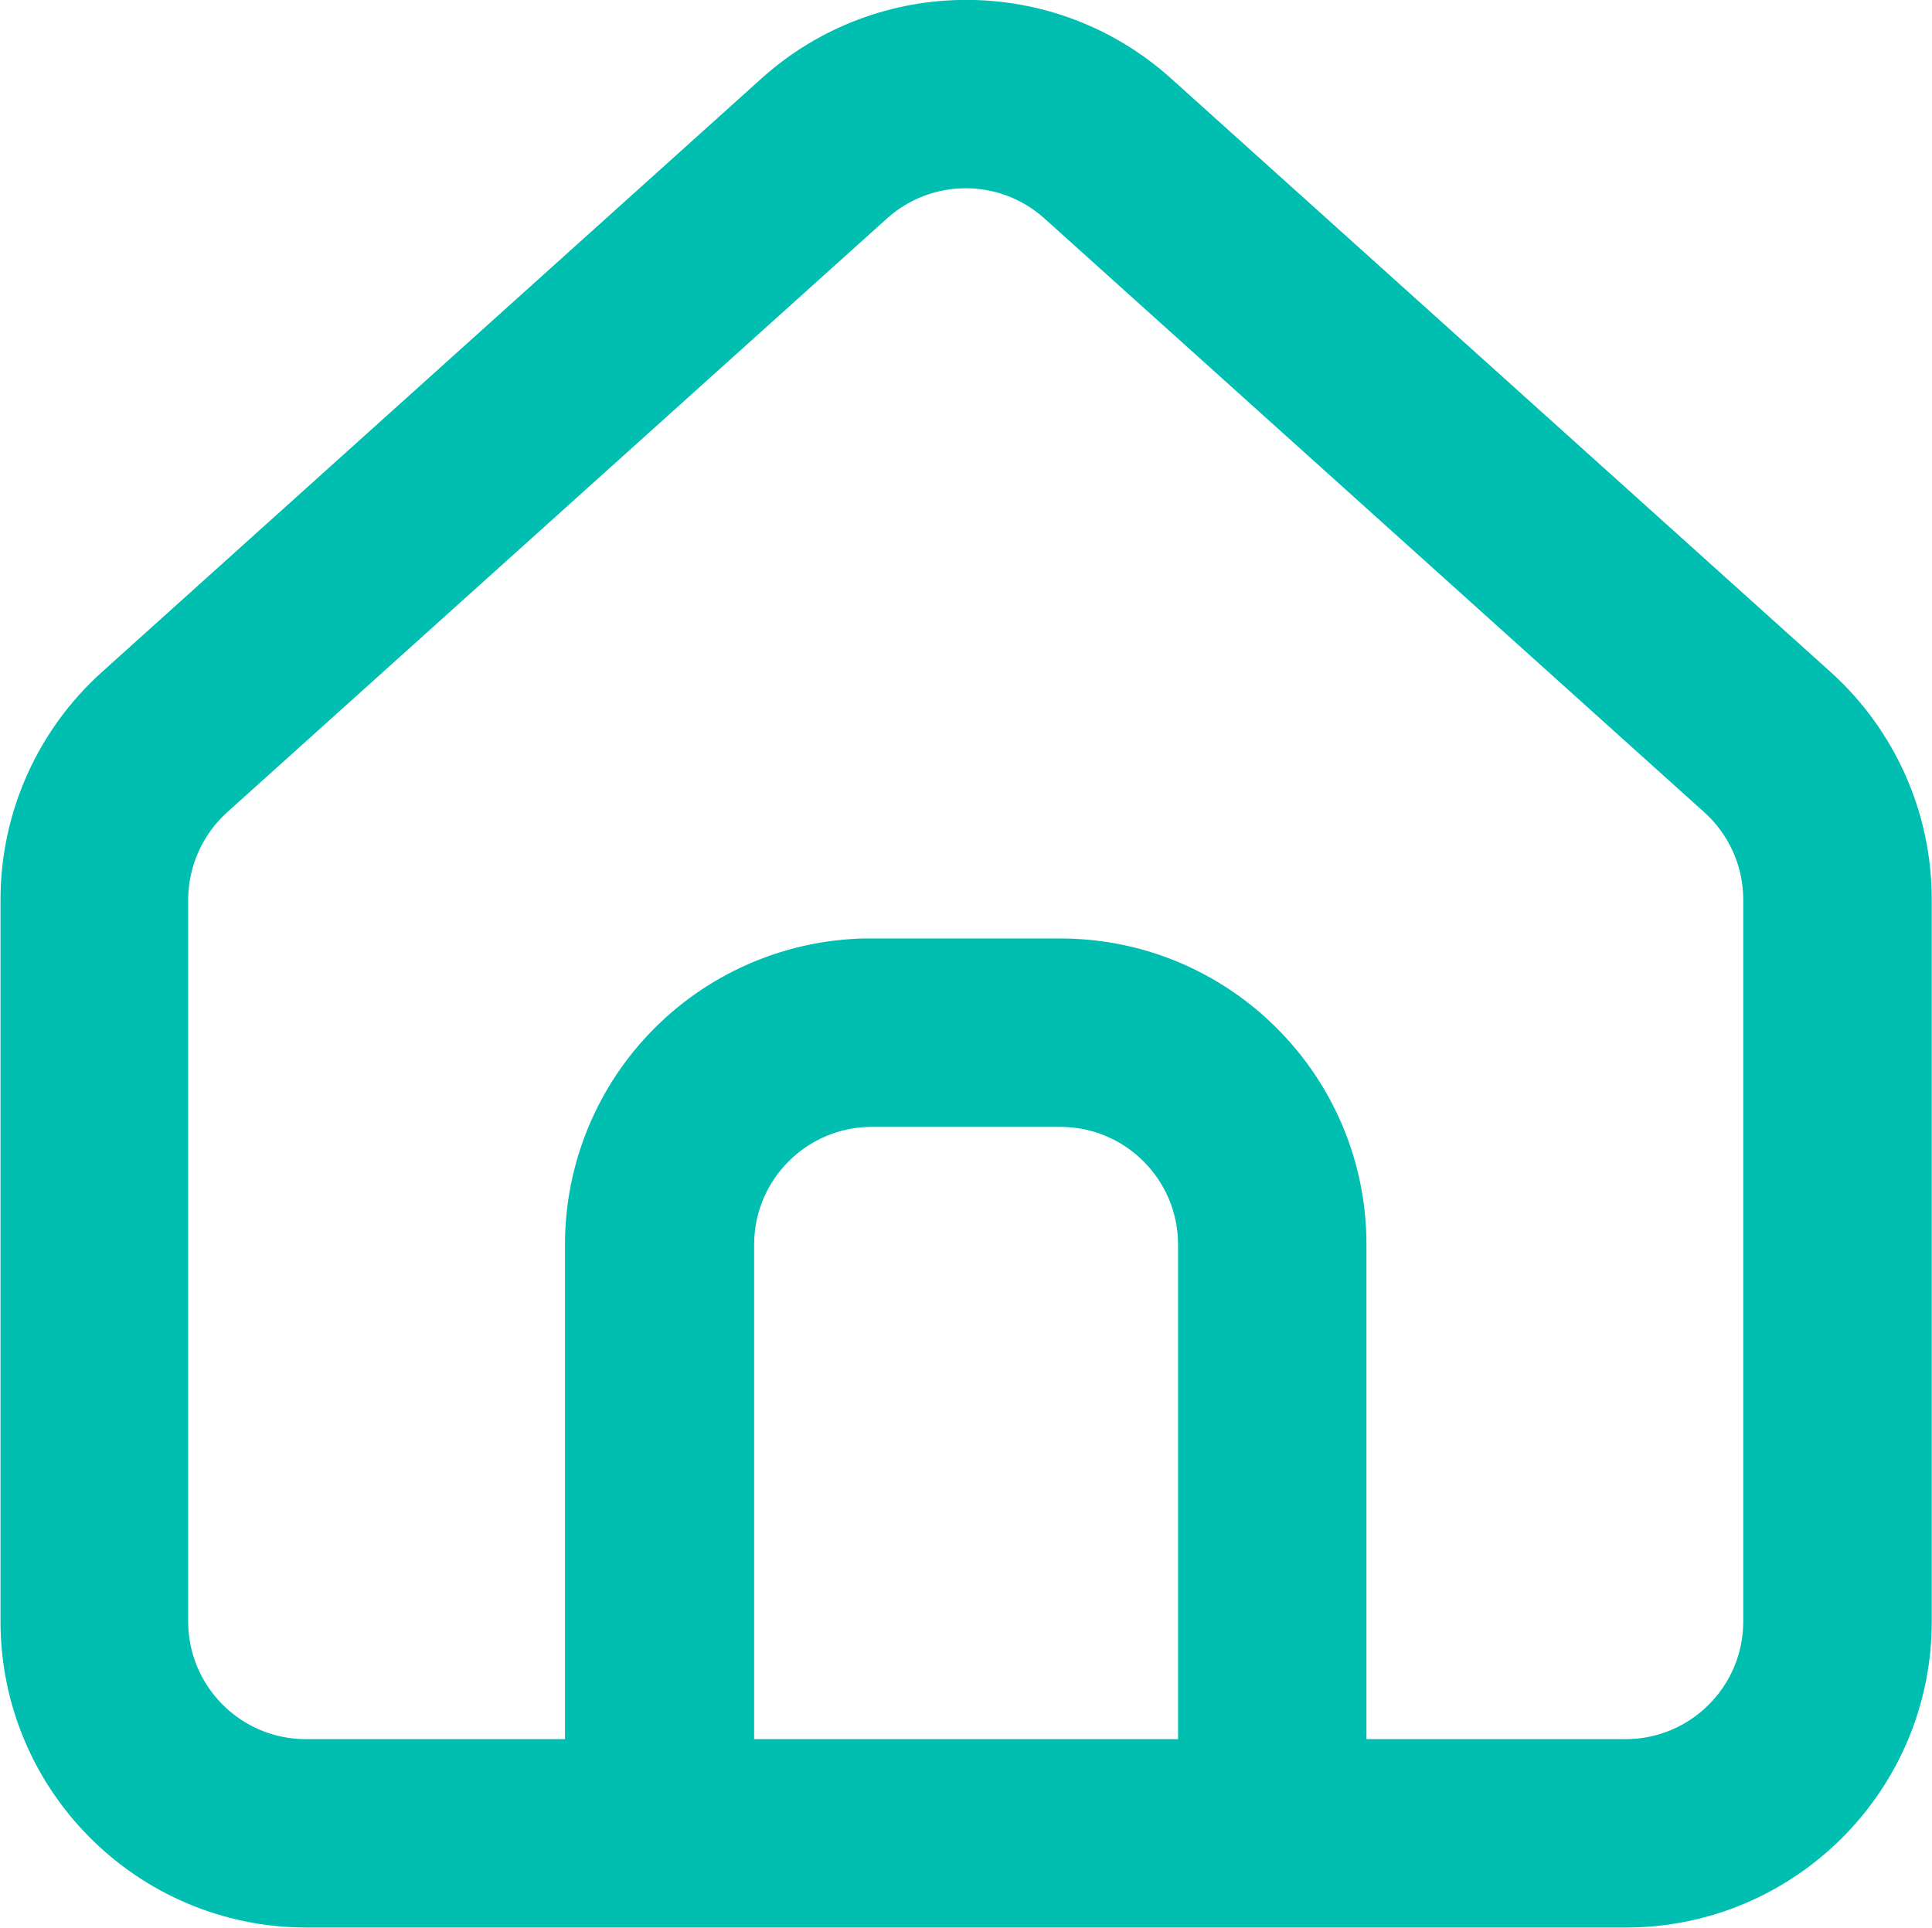
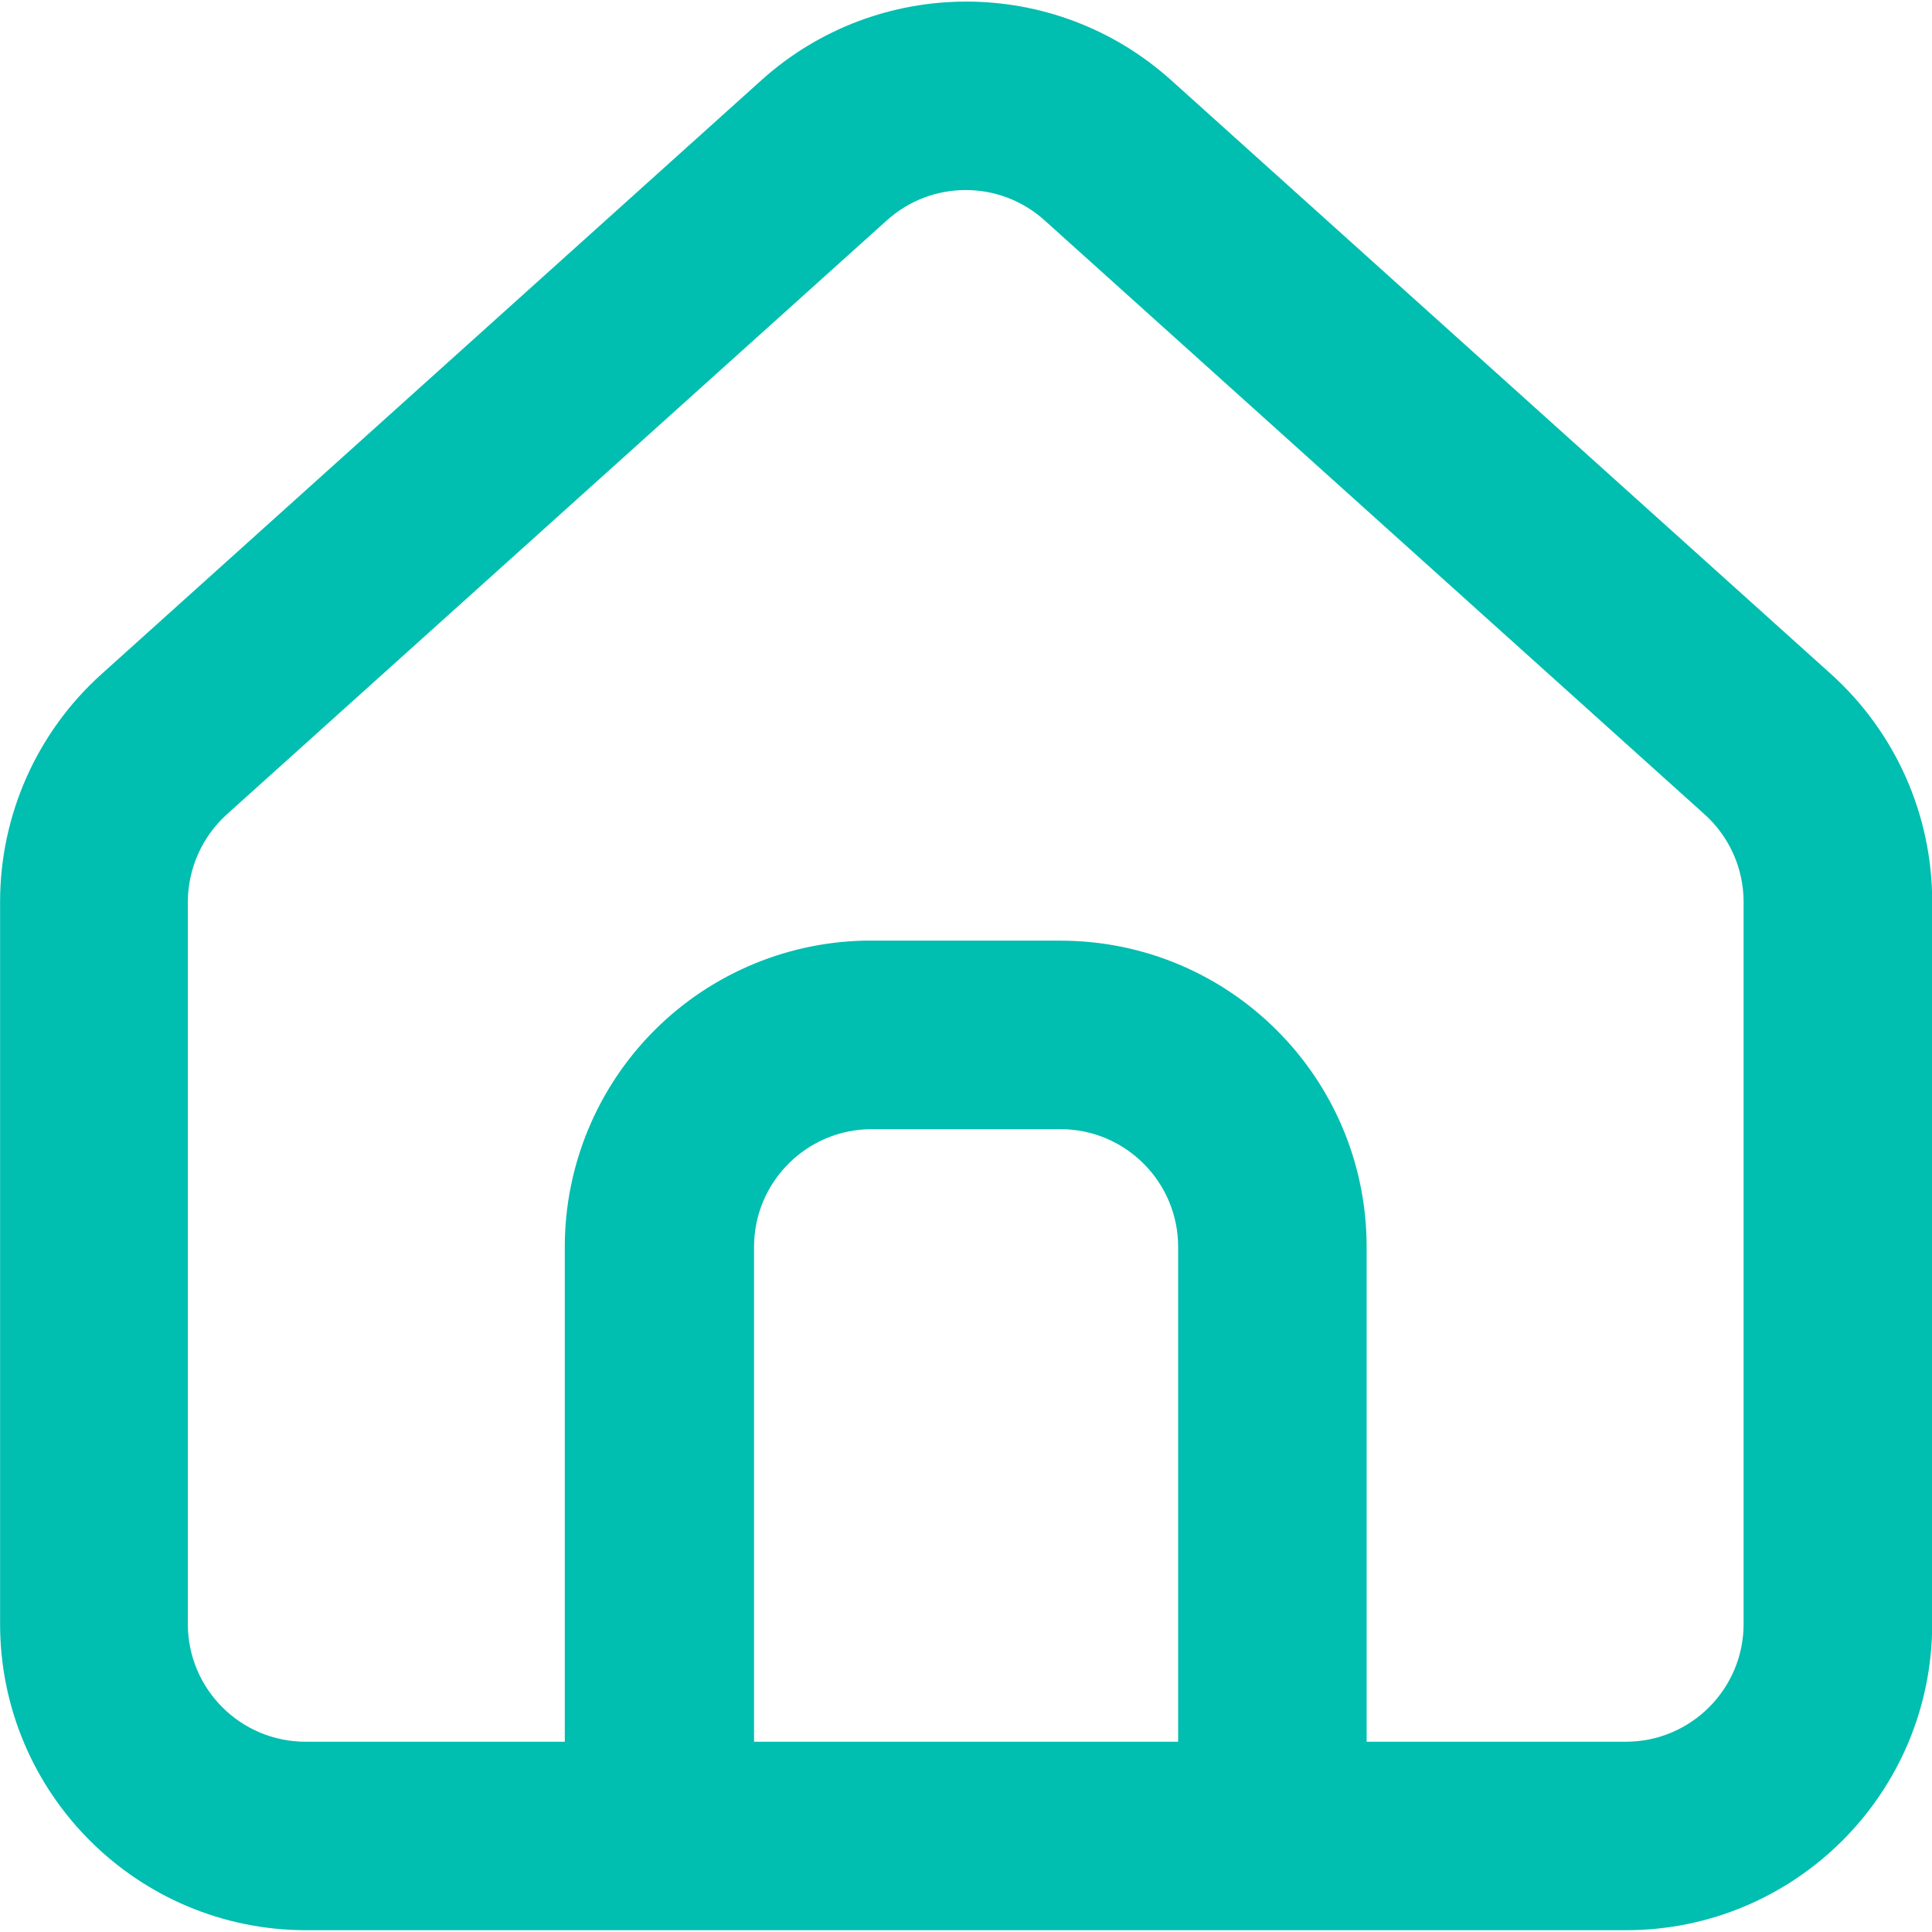
- <svg xmlns="http://www.w3.org/2000/svg" width="16.5" height="16.463" viewBox="0 0 20.5 20.463">
+ <svg xmlns="http://www.w3.org/2000/svg" width="19.968" height="19.967" viewBox="0 0 20.5 20.463">
  <path id="Exclusión_1" data-name="Exclusión 1" d="M7132,9347.928h-14a3,3,0,0,1-3-3v-7.665a3,3,0,0,1,.995-2.229l7-6.3a3,3,0,0,1,4.014,0l7,6.3a3,3,0,0,1,.992,2.229v7.665A3,3,0,0,1,7132,9347.928Zm-8-10h2a3,3,0,0,1,3,3v5.5h3a1.5,1.5,0,0,0,1.5-1.5v-7.665a1.5,1.5,0,0,0-.5-1.114l-7-6.3a1.5,1.5,0,0,0-2.008,0l-7,6.3a1.508,1.508,0,0,0-.5,1.114v7.665a1.5,1.5,0,0,0,1.5,1.5h3v-5.5A3,3,0,0,1,7124,9337.927Zm0,1.5a1.5,1.5,0,0,0-1.5,1.5v5.5h5v-5.5a1.5,1.5,0,0,0-1.5-1.5Z" transform="translate(-7114.749 -9327.715)" fill="#00BEB0" stroke="#00BEB0" stroke-width="0.5" />
</svg>
